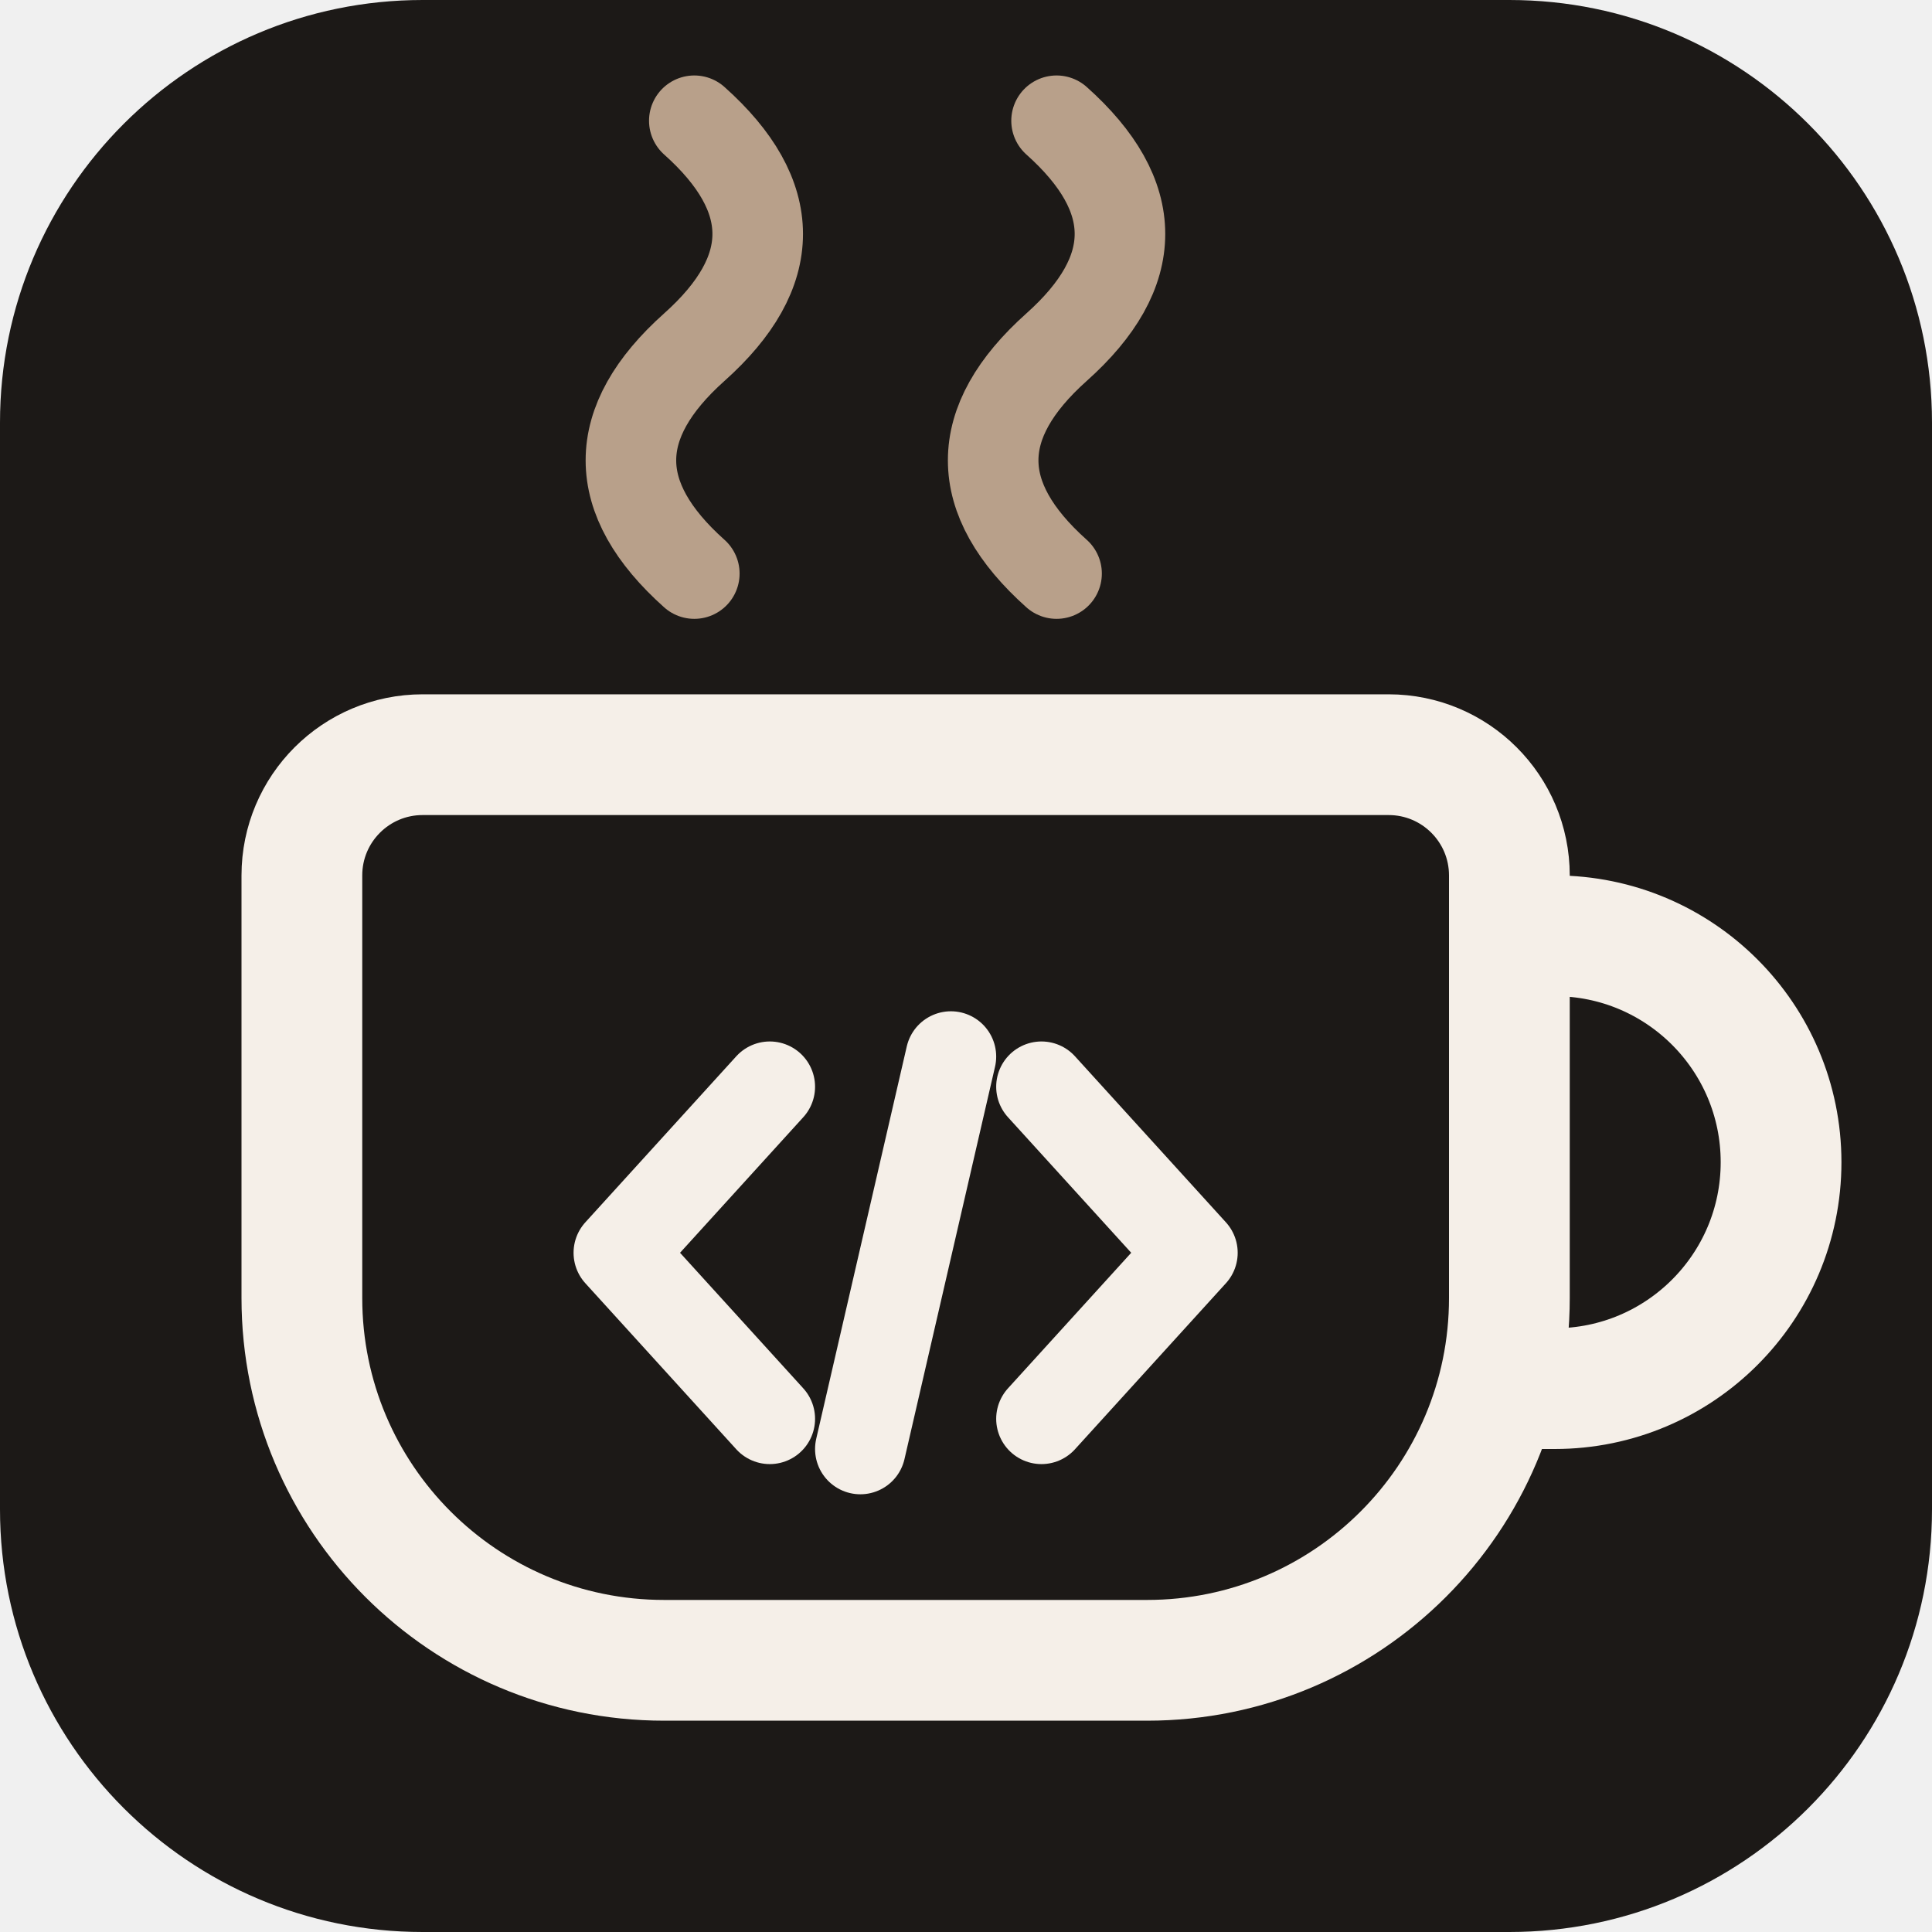
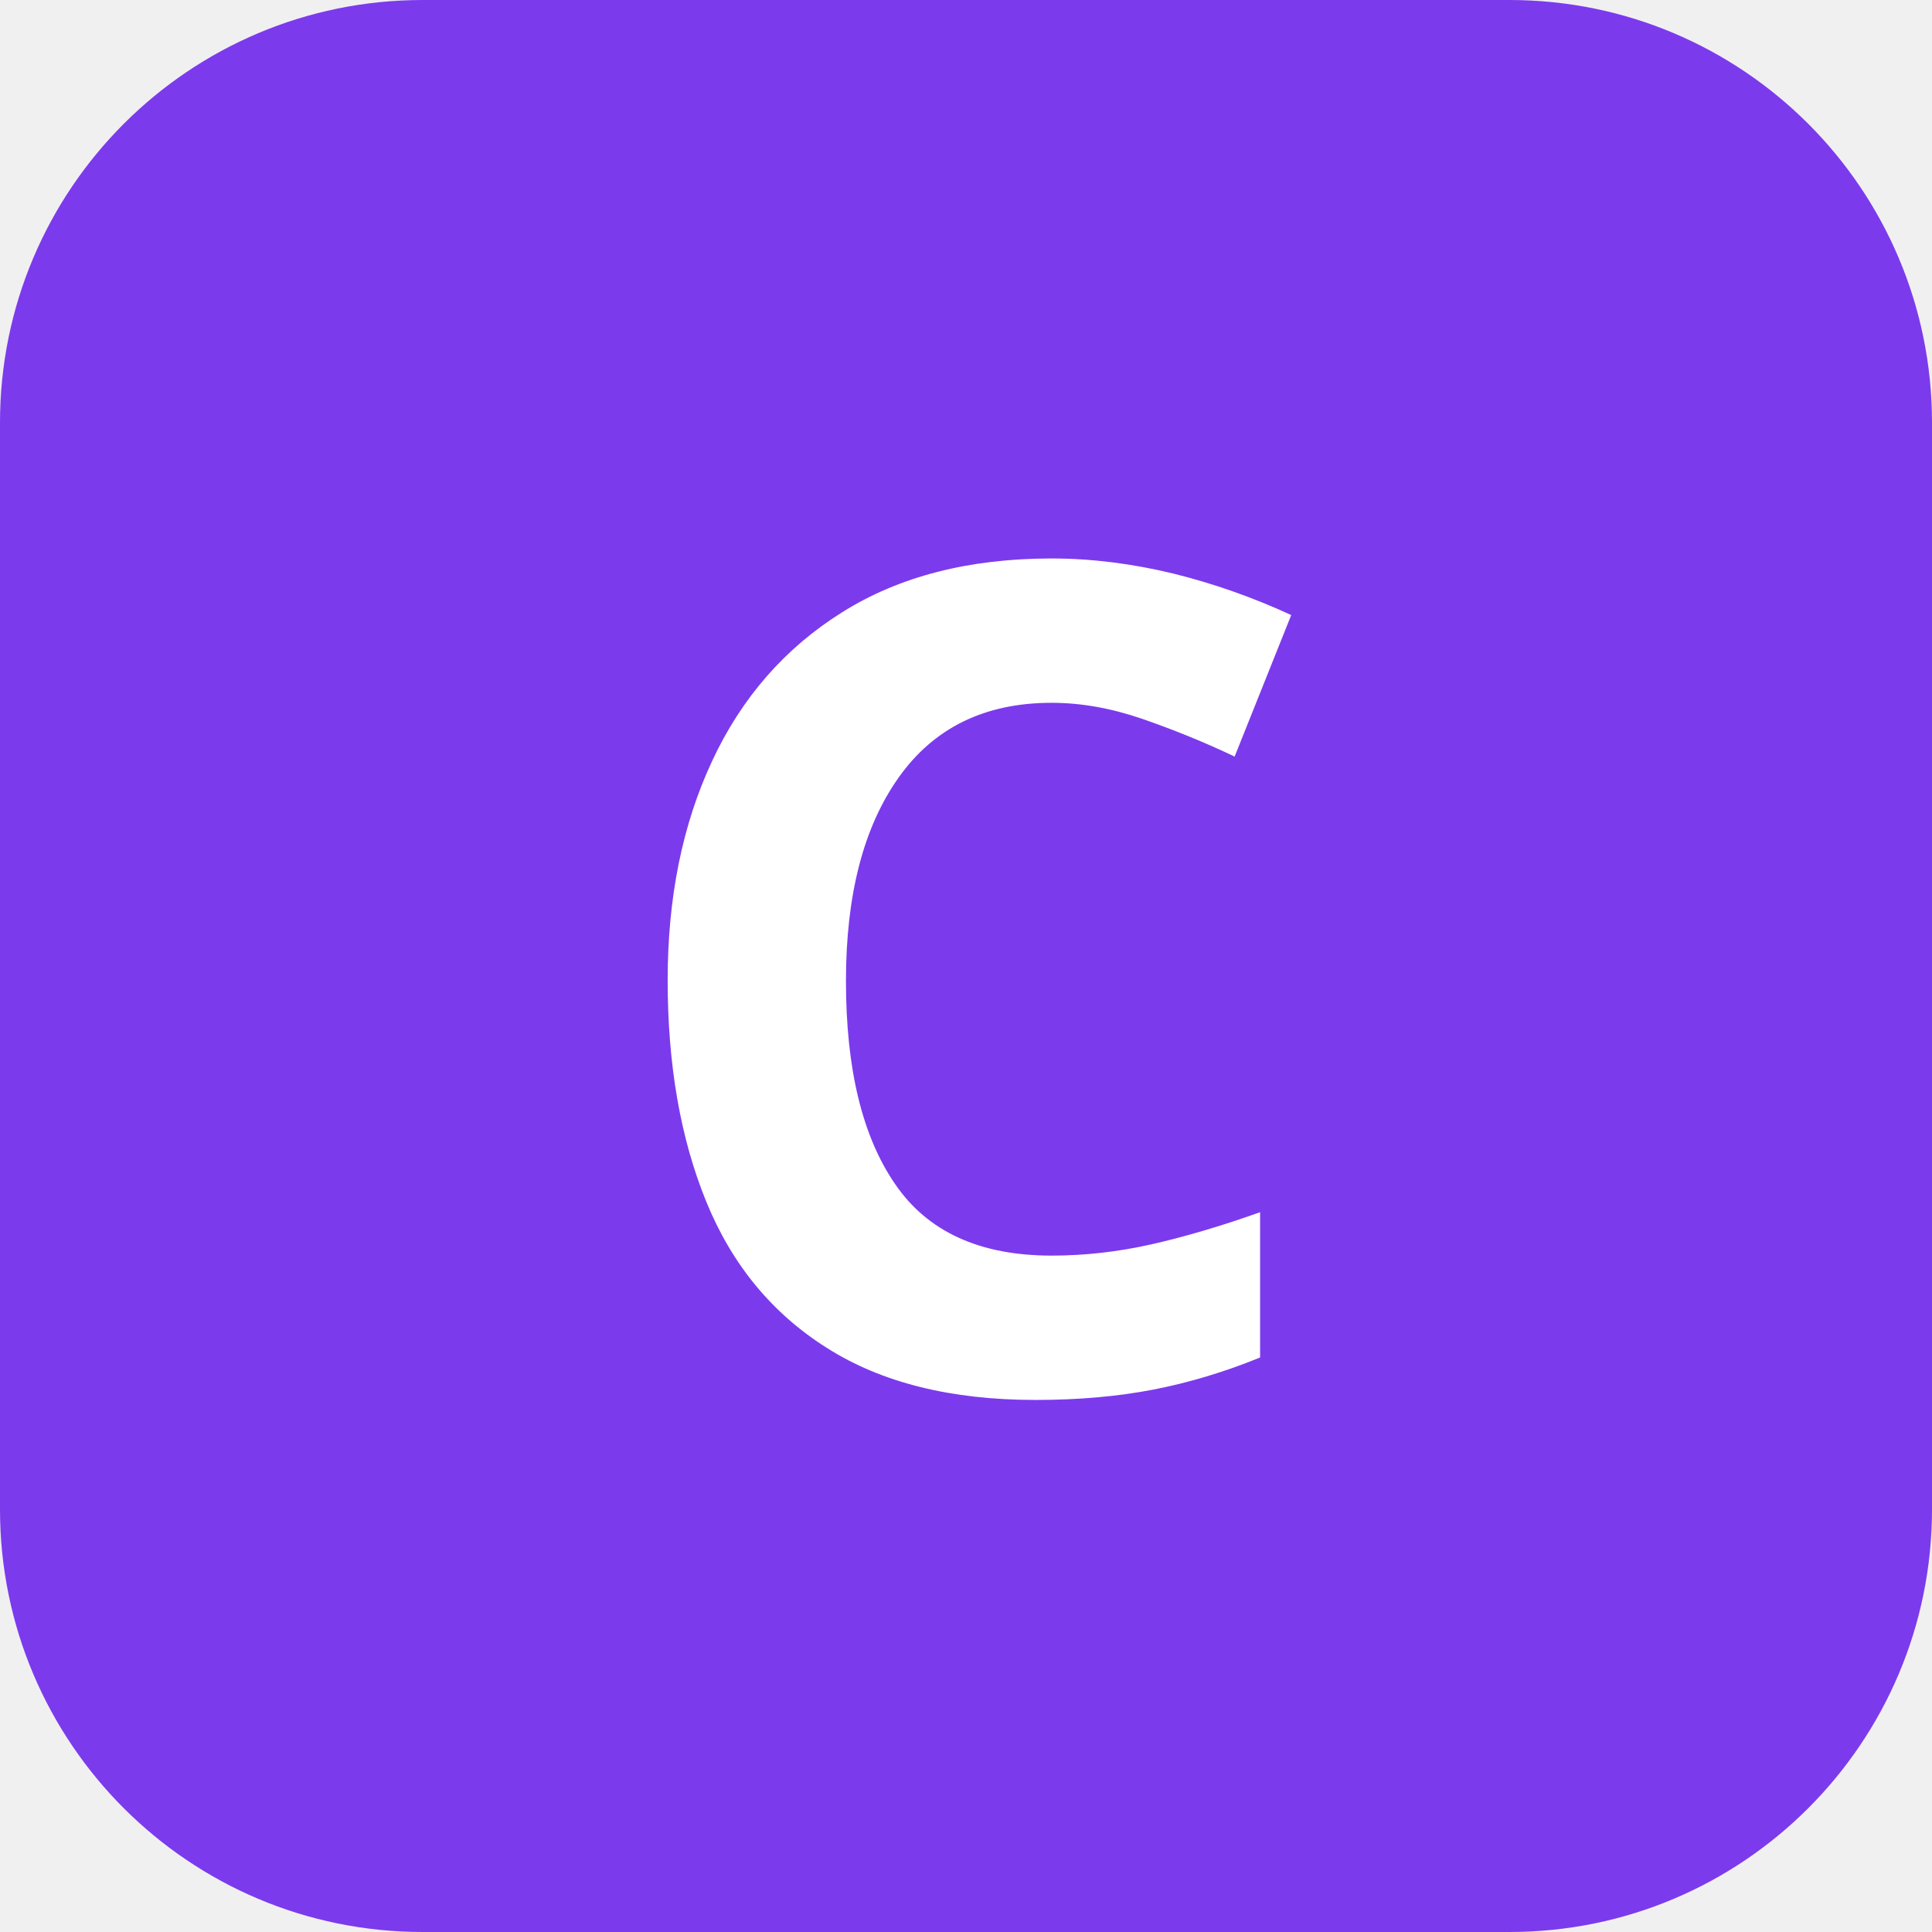
- <svg xmlns="http://www.w3.org/2000/svg" viewBox="0 0 64 64">
-   <rect width="64" height="64" rx="14" fill="#1C1917" />
-   <g stroke="#B8A08A" stroke-width="3" stroke-linecap="round" fill="none">
-     <path d="M23 19c-2.8-2.5-2.8-5 0-7.5s2.8-5 0-7.5" />
-     <path d="M35 19c-2.8-2.5-2.8-5 0-7.5s2.8-5 0-7.5" />
-   </g>
-   <path d="M14 25h32a4 4 0 0 1 4 4v14a12 12 0 0 1-12 12H22a12 12 0 0 1-12-12V29a4 4 0 0 1 4-4z" stroke="#F5EFE8" stroke-width="4" fill="none" />
-   <path d="M50 31h1.5a7.5 7.5 0 0 1 0 15H50" stroke="#F5EFE8" stroke-width="4" stroke-linecap="round" fill="none" />
-   <g stroke="#F5EFE8" stroke-width="3" stroke-linecap="round" stroke-linejoin="round" fill="none">
-     <path d="M25.5 36l-5 5.5 5 5.5" />
-     <path d="M34.5 36l5 5.5-5 5.5" />
-     <path d="M31.5 35 28.5 48" />
-   </g>
+ <svg xmlns="http://www.w3.org/2000/svg" viewBox="0 0 32 32">
+   <rect width="32" height="32" rx="7" fill="#7c3aed" />
+   <text x="16" y="23" text-anchor="middle" font-family="system-ui, sans-serif" font-size="19" font-weight="600" fill="#fff">C</text>
</svg>
